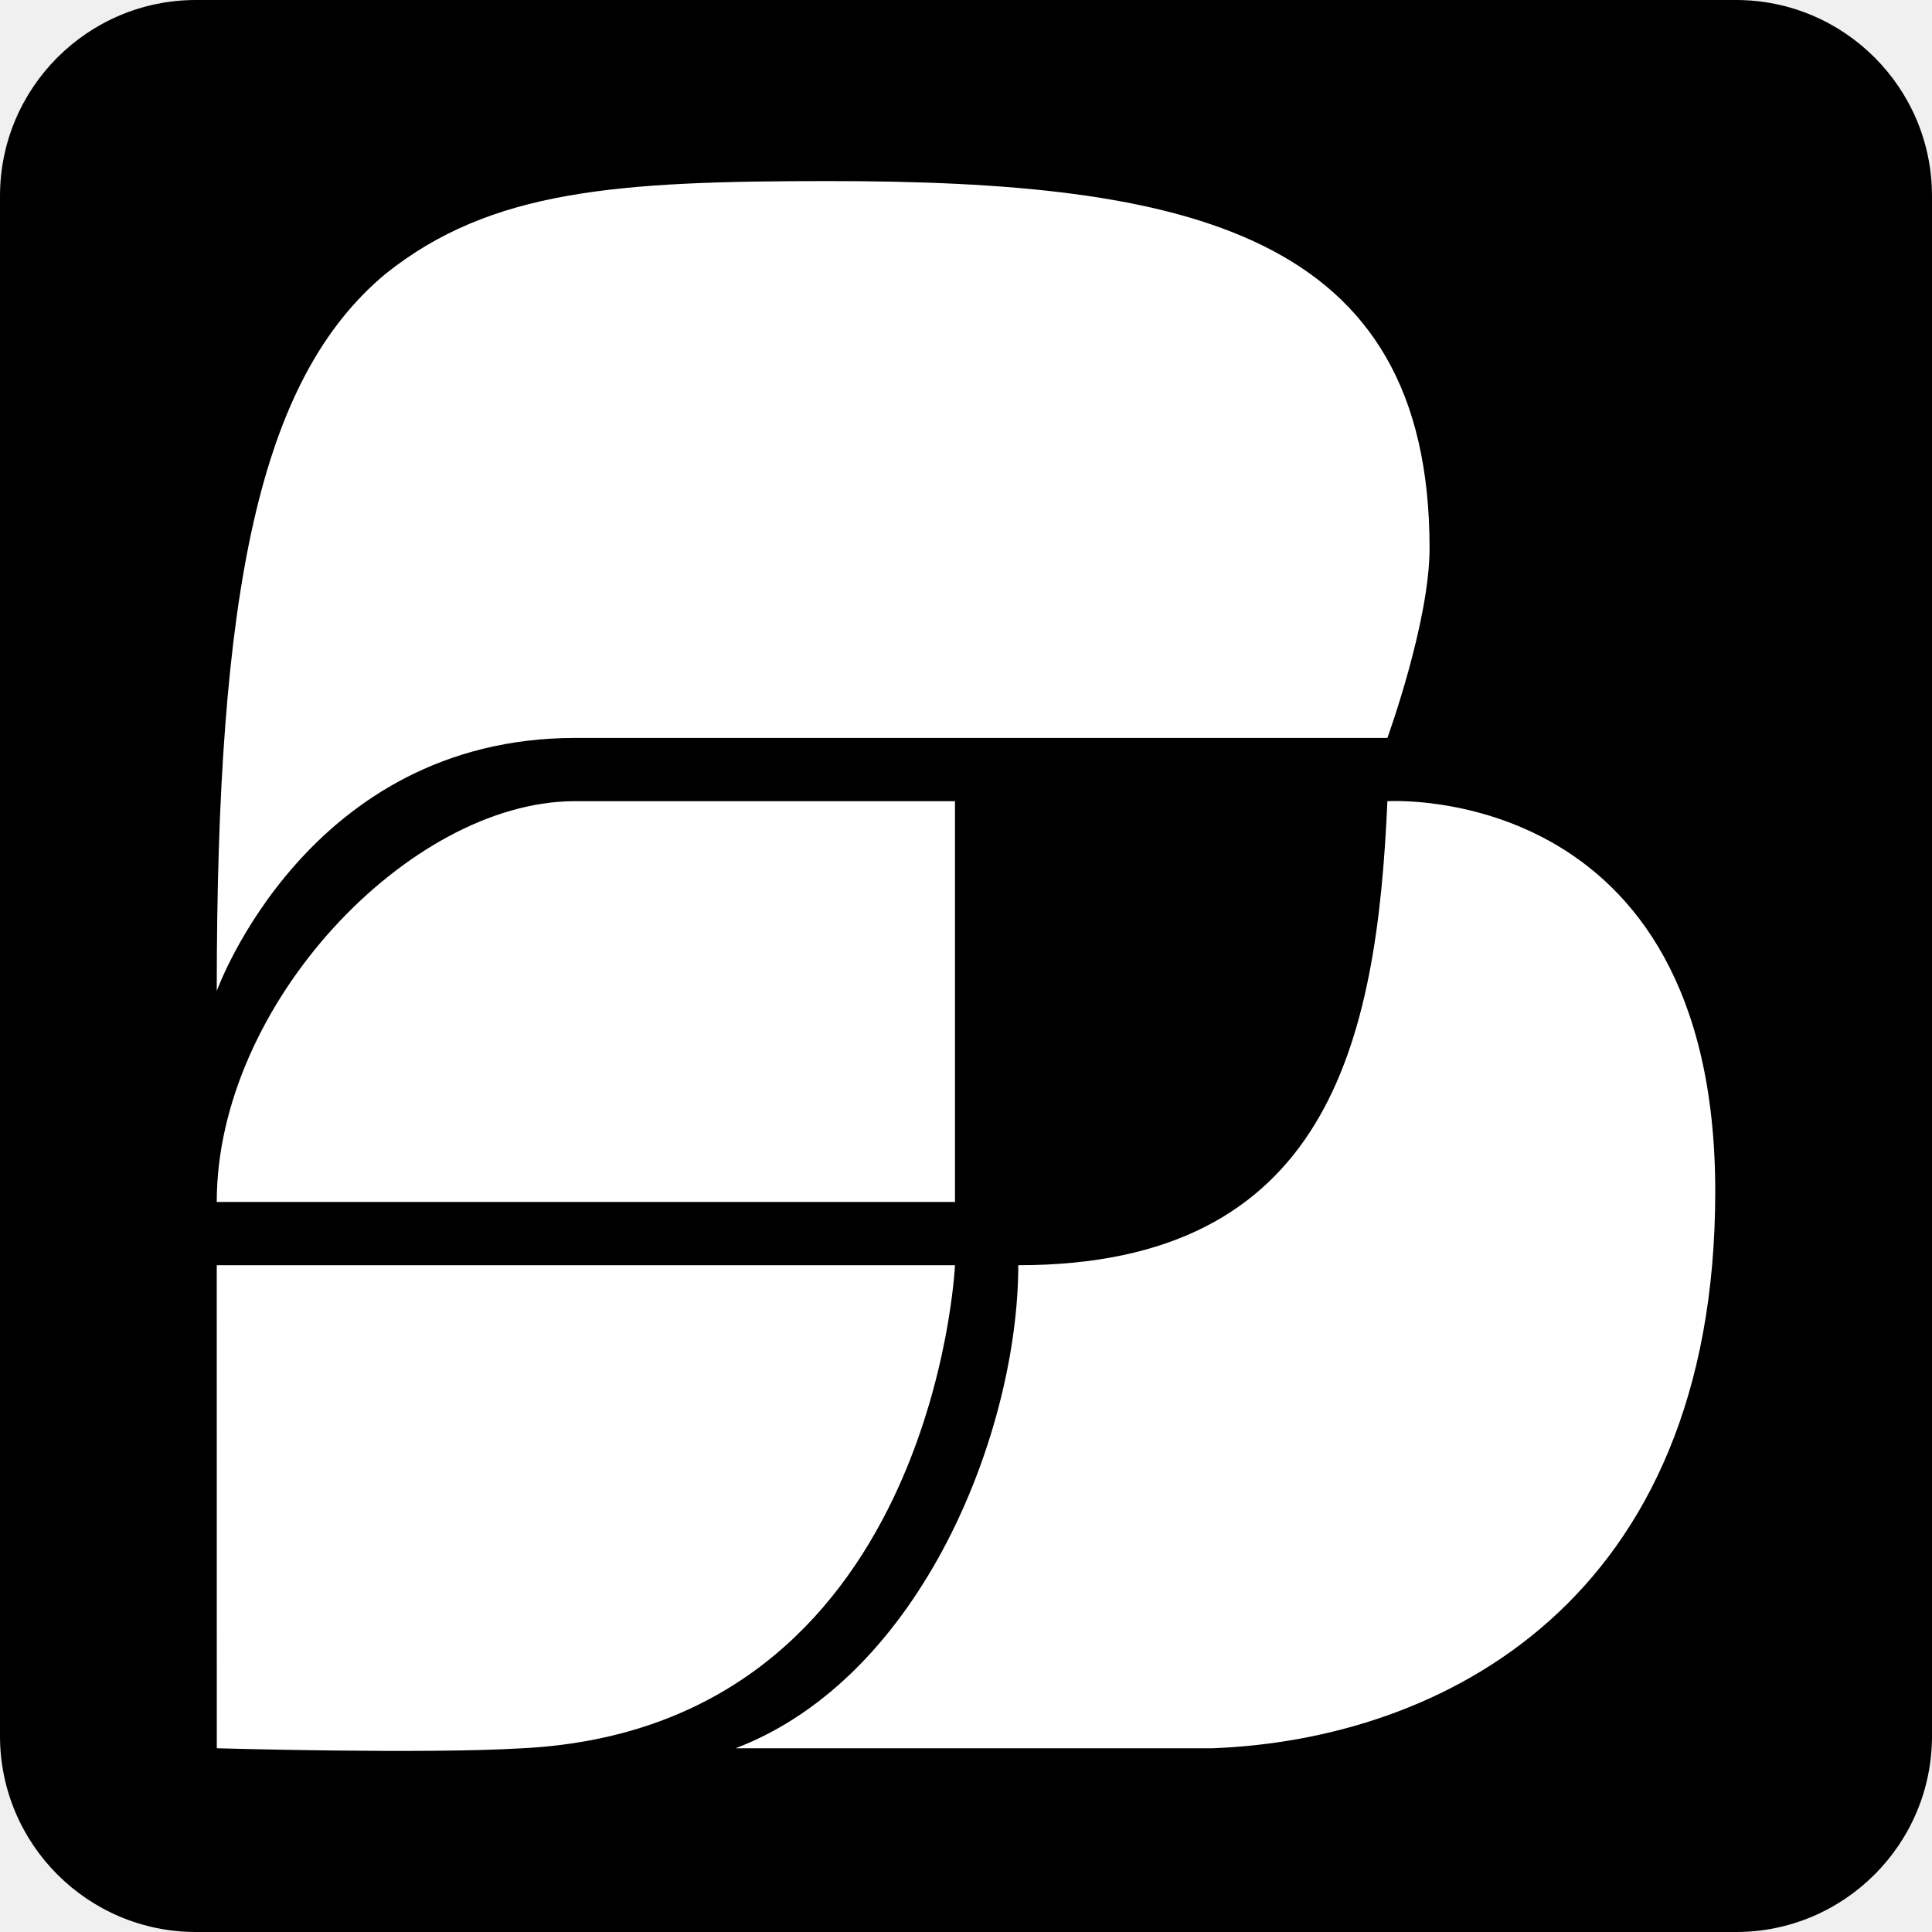
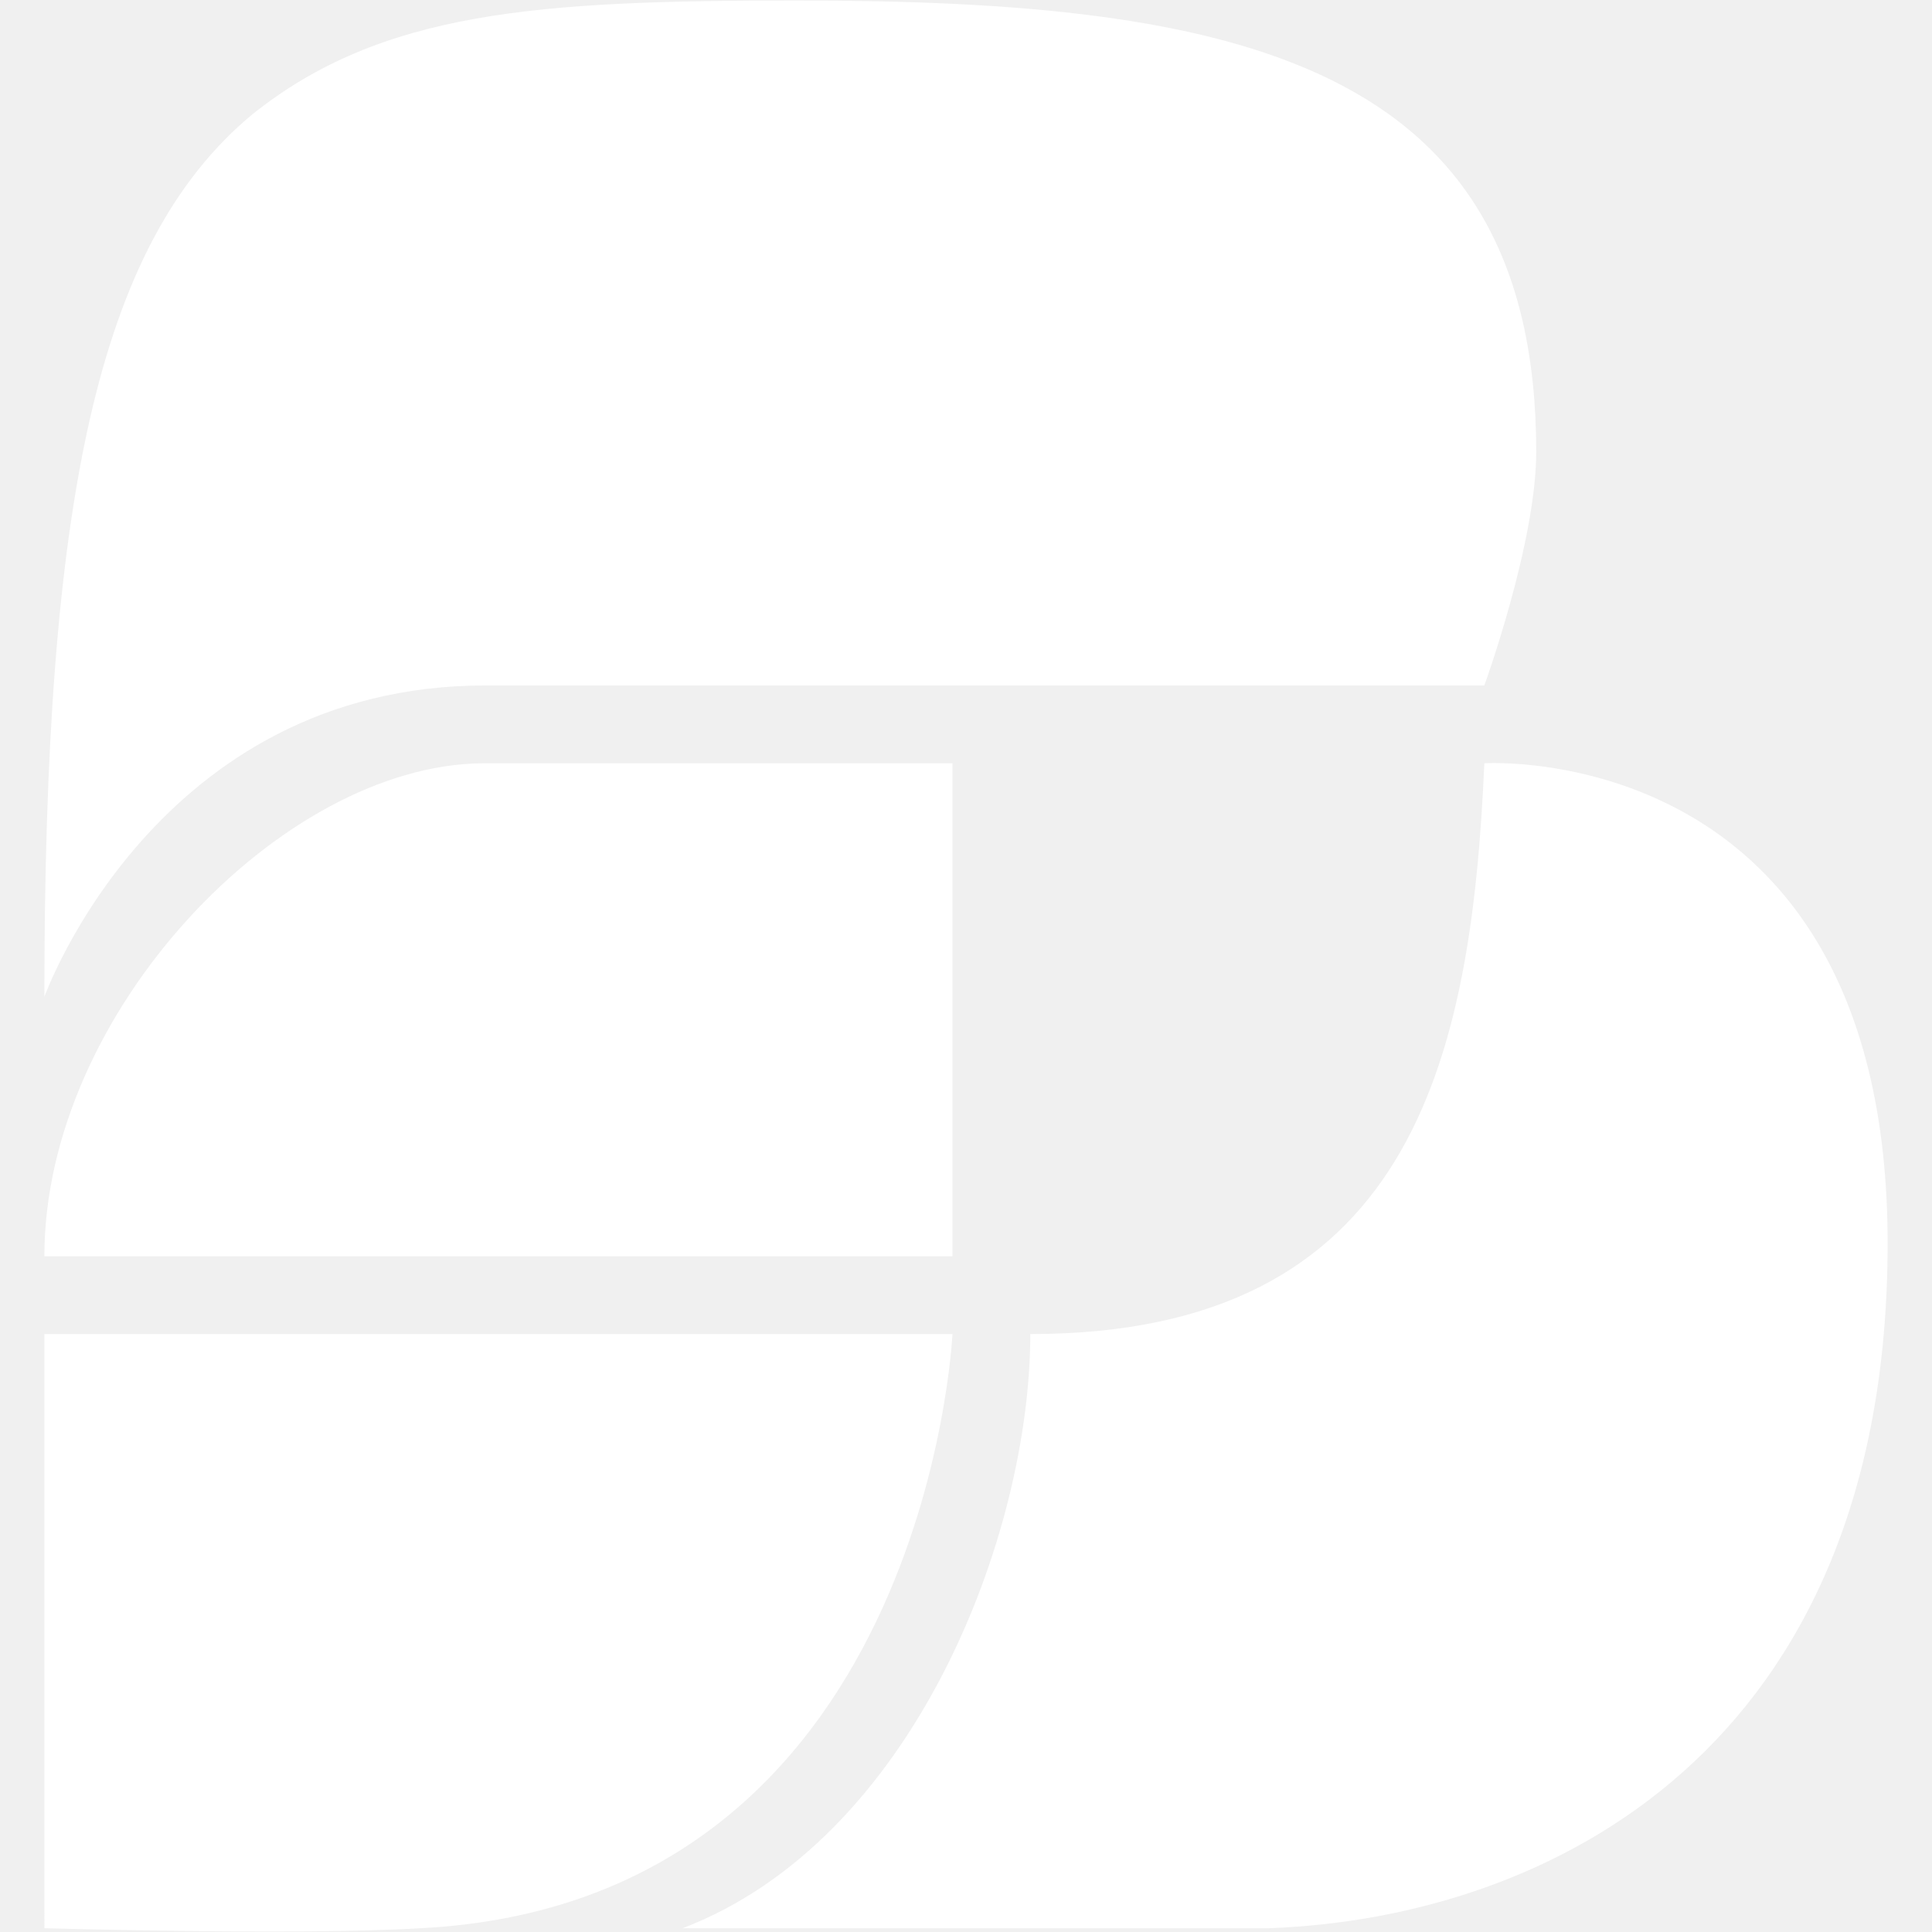
<svg xmlns="http://www.w3.org/2000/svg" width="100%" height="100%" viewBox="0 0 2000 2000" version="1.1" xml:space="preserve" style="fill-rule:evenodd;clip-rule:evenodd;stroke-linejoin:round;stroke-miterlimit:2;">
-   <path d="M2000,202.899L2000,1797.101C2000,1909.084 1909.084,2000 1797.101,2000L202.899,2000C90.916,2000 0,1909.084 0,1797.101L0,202.899C0,90.916 90.916,0 202.899,0L1797.101,0C1909.084,0 2000,90.916 2000,202.899Z" />
-   <g transform="matrix(2.183504,0,0,2.183504,-1173.068,-1179.422)">
+   <g transform="matrix(2.685825,0,0,2.685825,-1672.988,-1680.805)">
    <path d="M930,626C1100,626 1215,650 1215,800C1215,835 1195,890 1195,890L810.02,890C682.925,890 640,1010 640,1010C640,820 660,720 720,670C770,630 830,626 930,626Z" style="fill:white;fill-rule:nonzero;" />
  </g>
-   <g transform="matrix(2.183504,0,0,2.183504,-1173.068,-1179.422)">
+   <g transform="matrix(2.685825,0,0,2.685825,-1672.988,-1680.805)">
    <path d="M640,1110L990,1110.006L990,919.996L810,919.996C809.629,919.996 809.259,919.997 808.888,920C731.438,920.617 640,1016.011 640,1110Z" style="fill:white;fill-rule:nonzero;" />
  </g>
-   <g transform="matrix(2.183504,0,0,2.183504,-1173.068,-1179.422)">
+   <g transform="matrix(2.685825,0,0,2.685825,-1672.988,-1680.805)">
    <path d="M640,1140L990,1139.99C990,1139.99 980,1359 785,1369C738.174,1371.838 640.024,1369 640.024,1369L640,1140Z" style="fill:white;fill-rule:nonzero;" />
  </g>
-   <g transform="matrix(2.183504,0,0,2.183504,-1173.068,-1179.422)">
+   <g transform="matrix(2.685825,0,0,2.685825,-1672.988,-1680.805)">
    <path d="M886,1369L1112,1369C1220,1365 1350.441,1300 1350.441,1105C1350.441,910 1195,920 1195,920C1190,1035 1166.689,1139.99 1020,1139.99C1020,1217.573 975,1335 886,1369Z" style="fill:white;fill-rule:nonzero;" />
  </g>
</svg>
